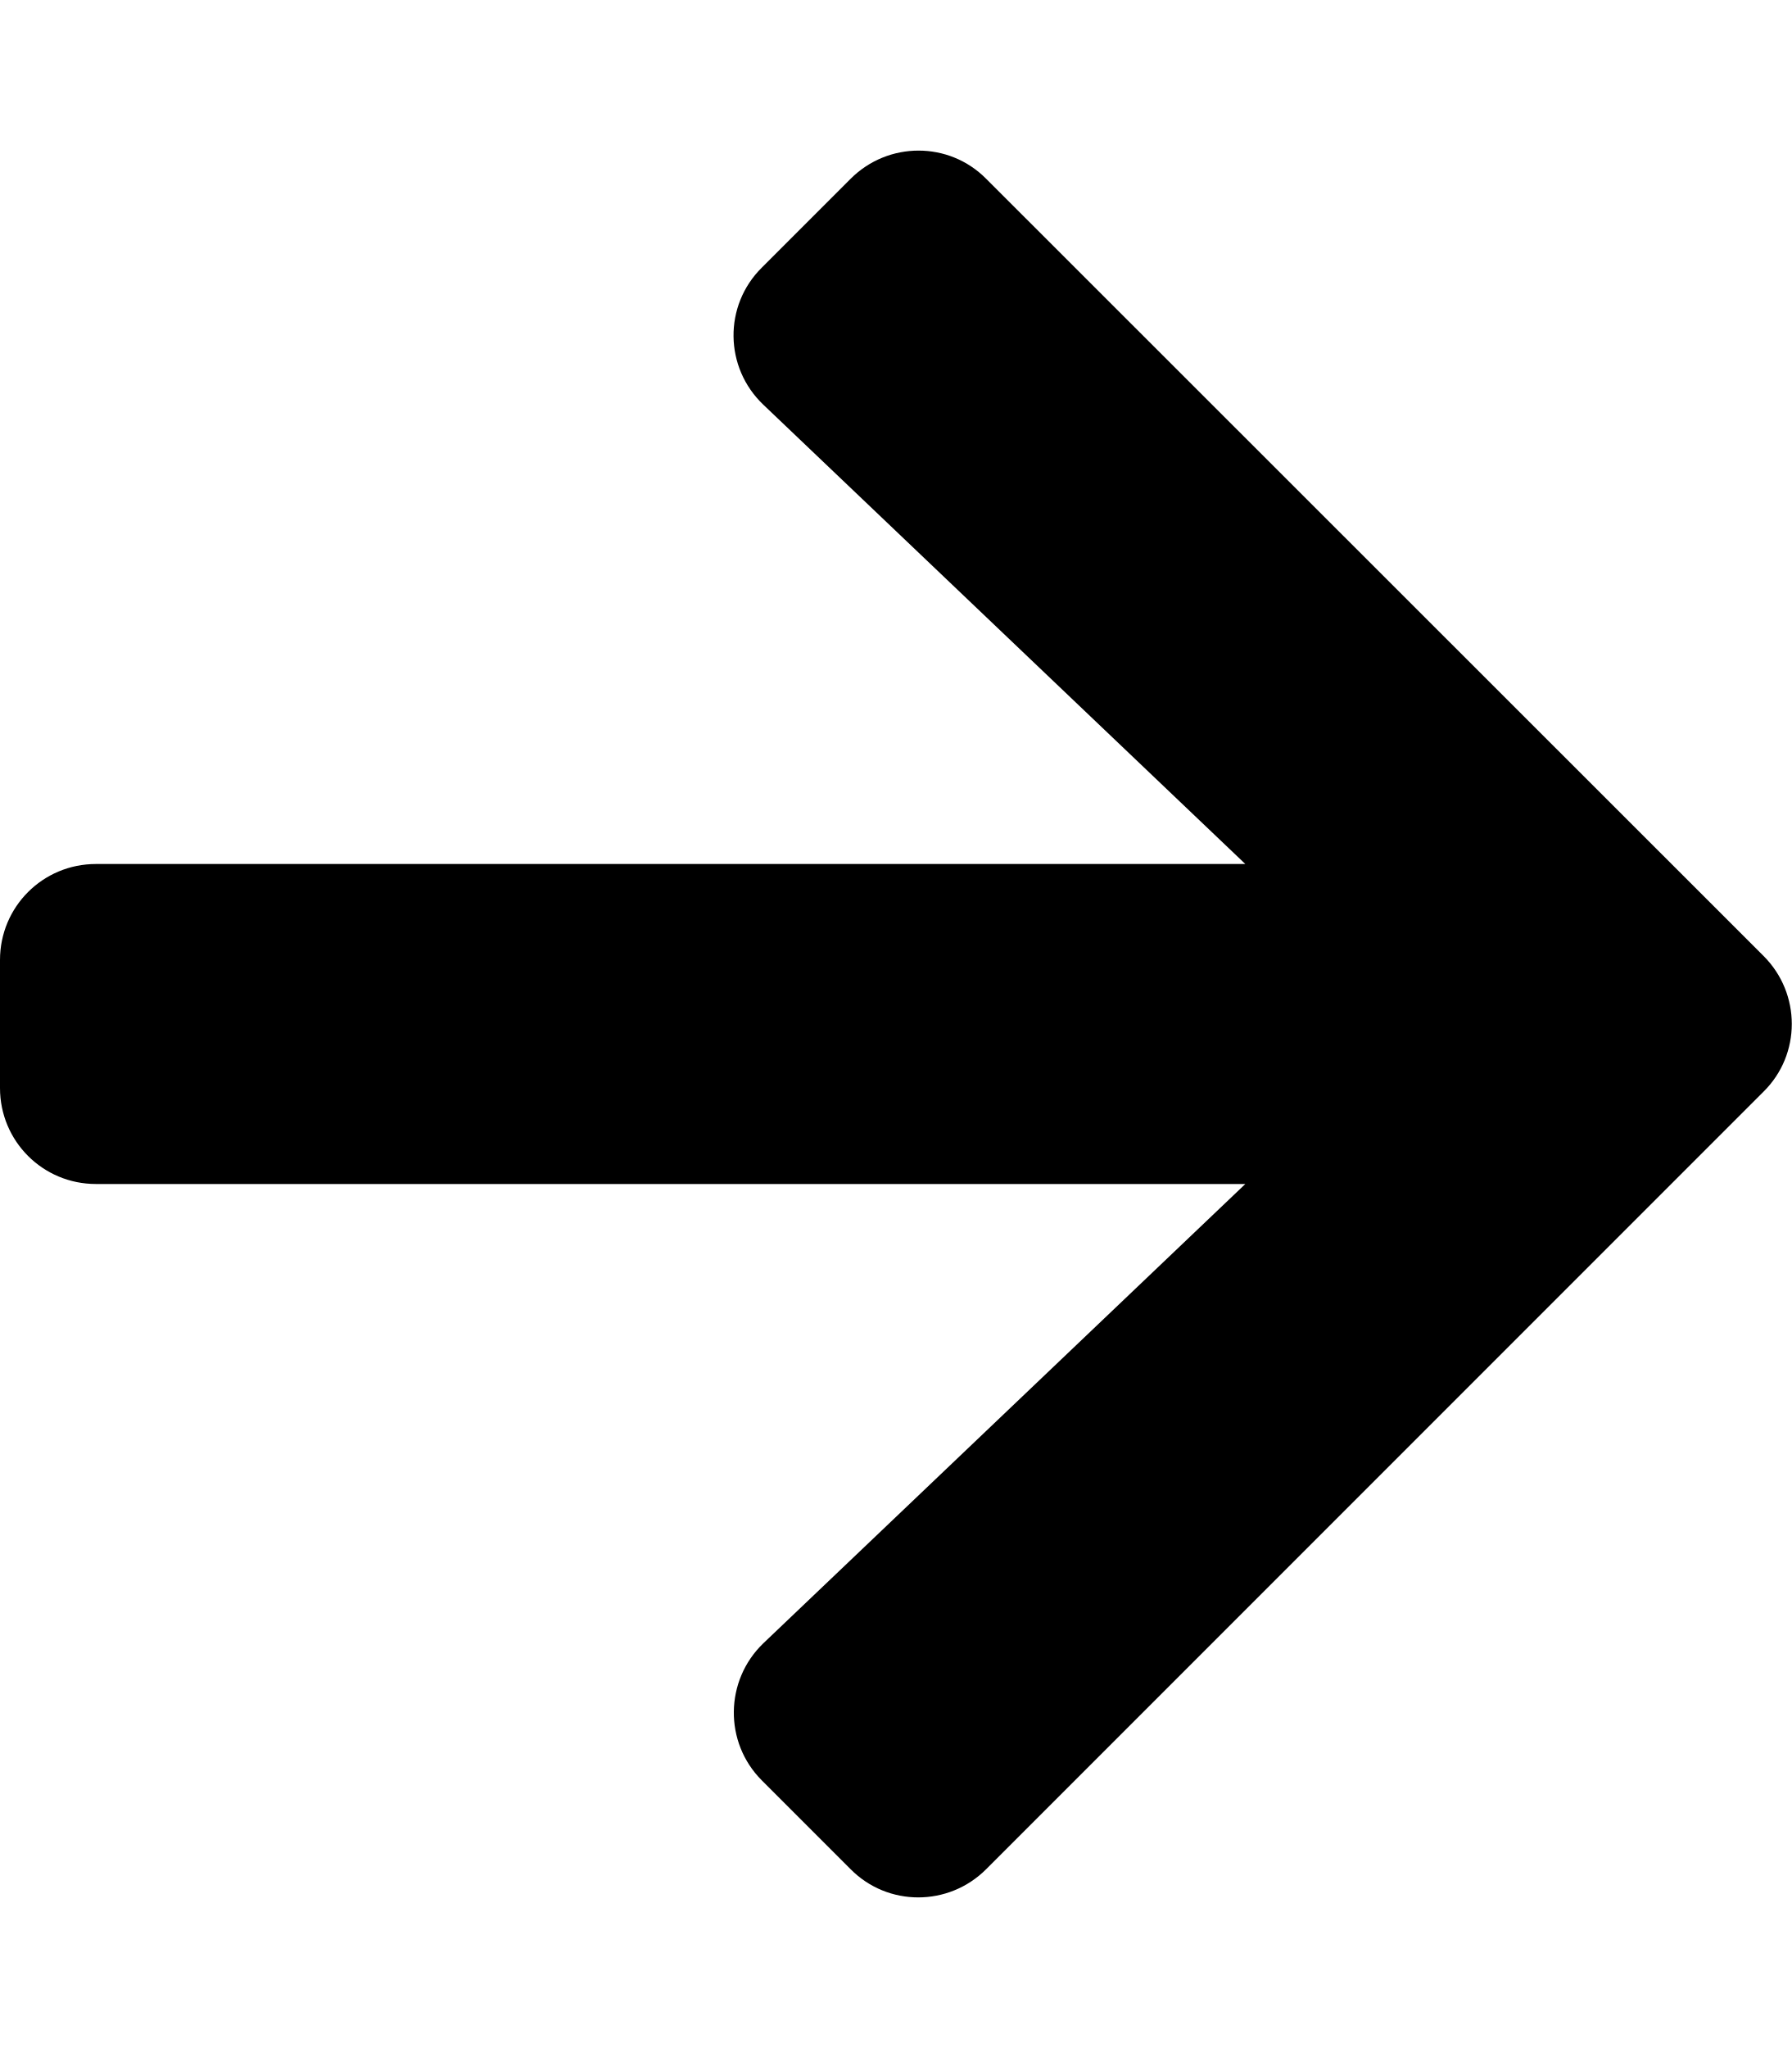
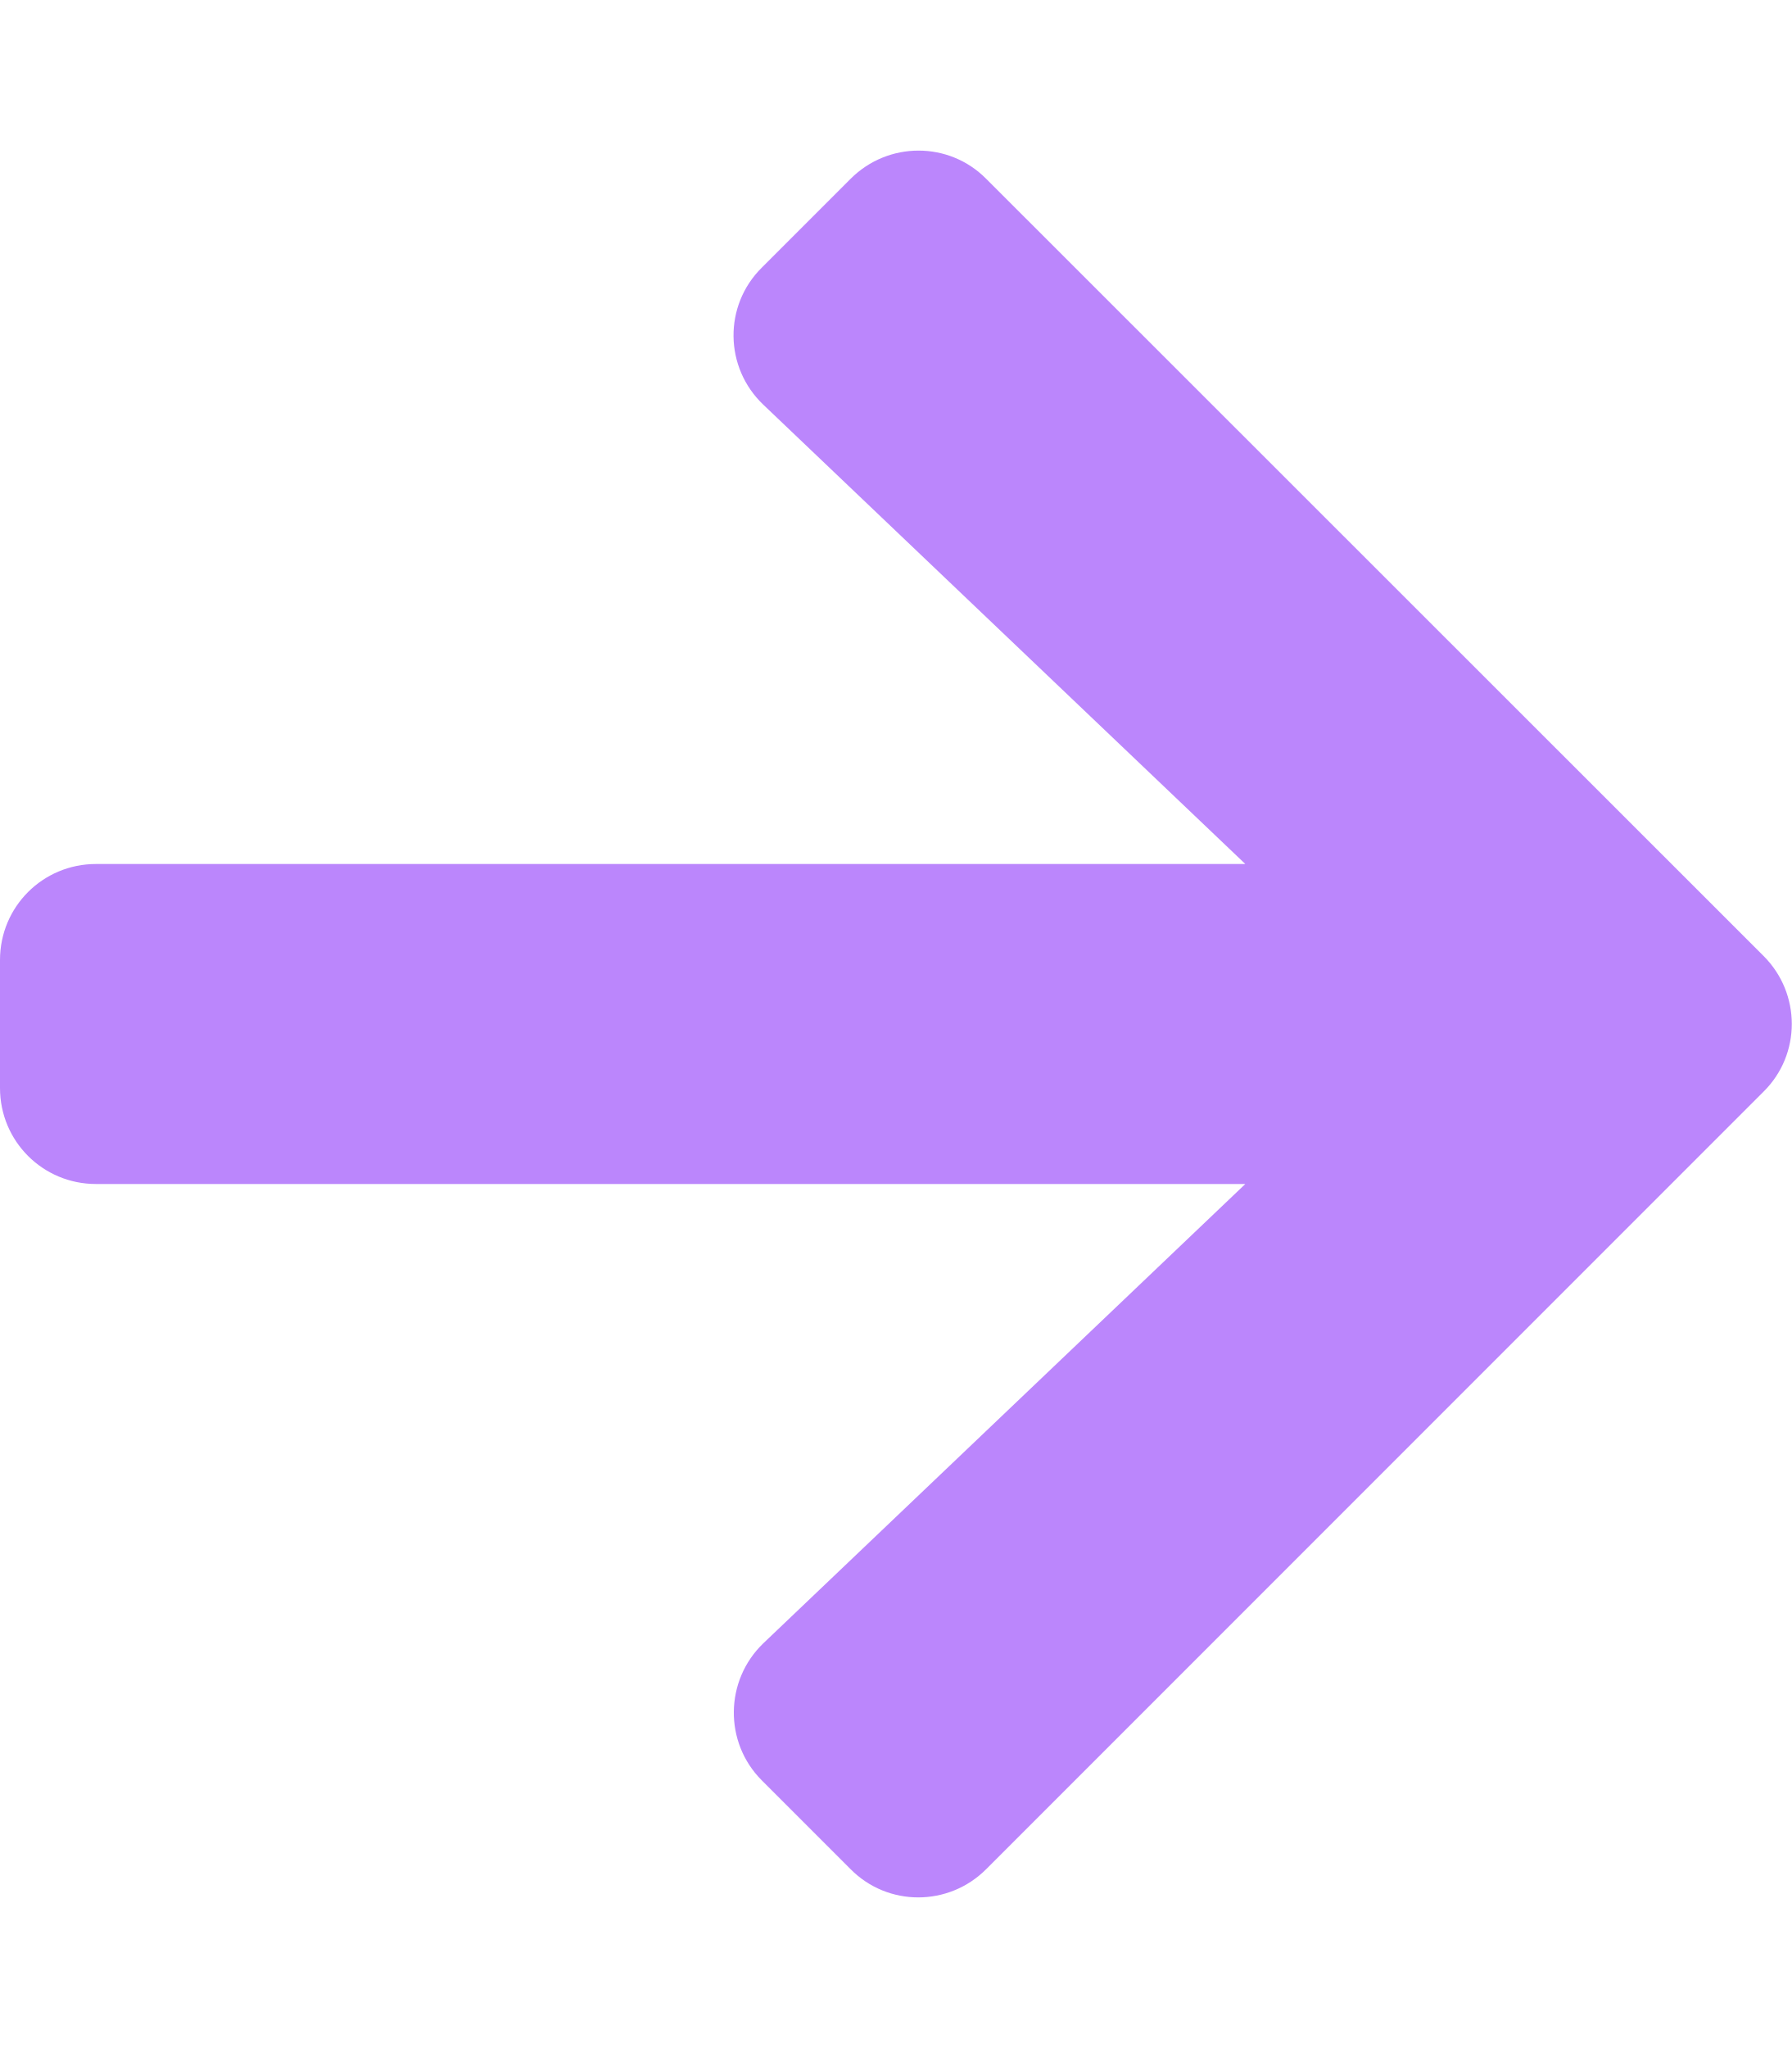
<svg xmlns="http://www.w3.org/2000/svg" viewBox="0 0 448 512">
-   <path d="m190.5 66.9 22.2-22.2c9.4-9.4 24.6-9.4 33.9 0l194.4 194.3c9.4 9.4 9.4 24.6 0 33.9l-194.4 194.4c-9.4 9.4-24.6 9.4-33.9 0l-22.2-22.2c-9.5-9.5-9.3-25 .4-34.3l120.5-114.8h-287.4c-13.3 0-24-10.7-24-24v-32c0-13.3 10.7-24 24-24h287.4l-120.5-114.8c-9.8-9.3-10-24.8-.4-34.3z" />
+   <path fill="#BB86FC" d="m190.5 66.9 22.2-22.2c9.4-9.4 24.6-9.4 33.9 0l194.4 194.3c9.4 9.4 9.4 24.6 0 33.9l-194.4 194.4c-9.4 9.4-24.6 9.4-33.9 0l-22.2-22.2c-9.5-9.5-9.3-25 .4-34.3l120.5-114.8h-287.4c-13.3 0-24-10.7-24-24v-32c0-13.3 10.7-24 24-24h287.4l-120.5-114.8c-9.8-9.3-10-24.8-.4-34.3z" />
</svg>
